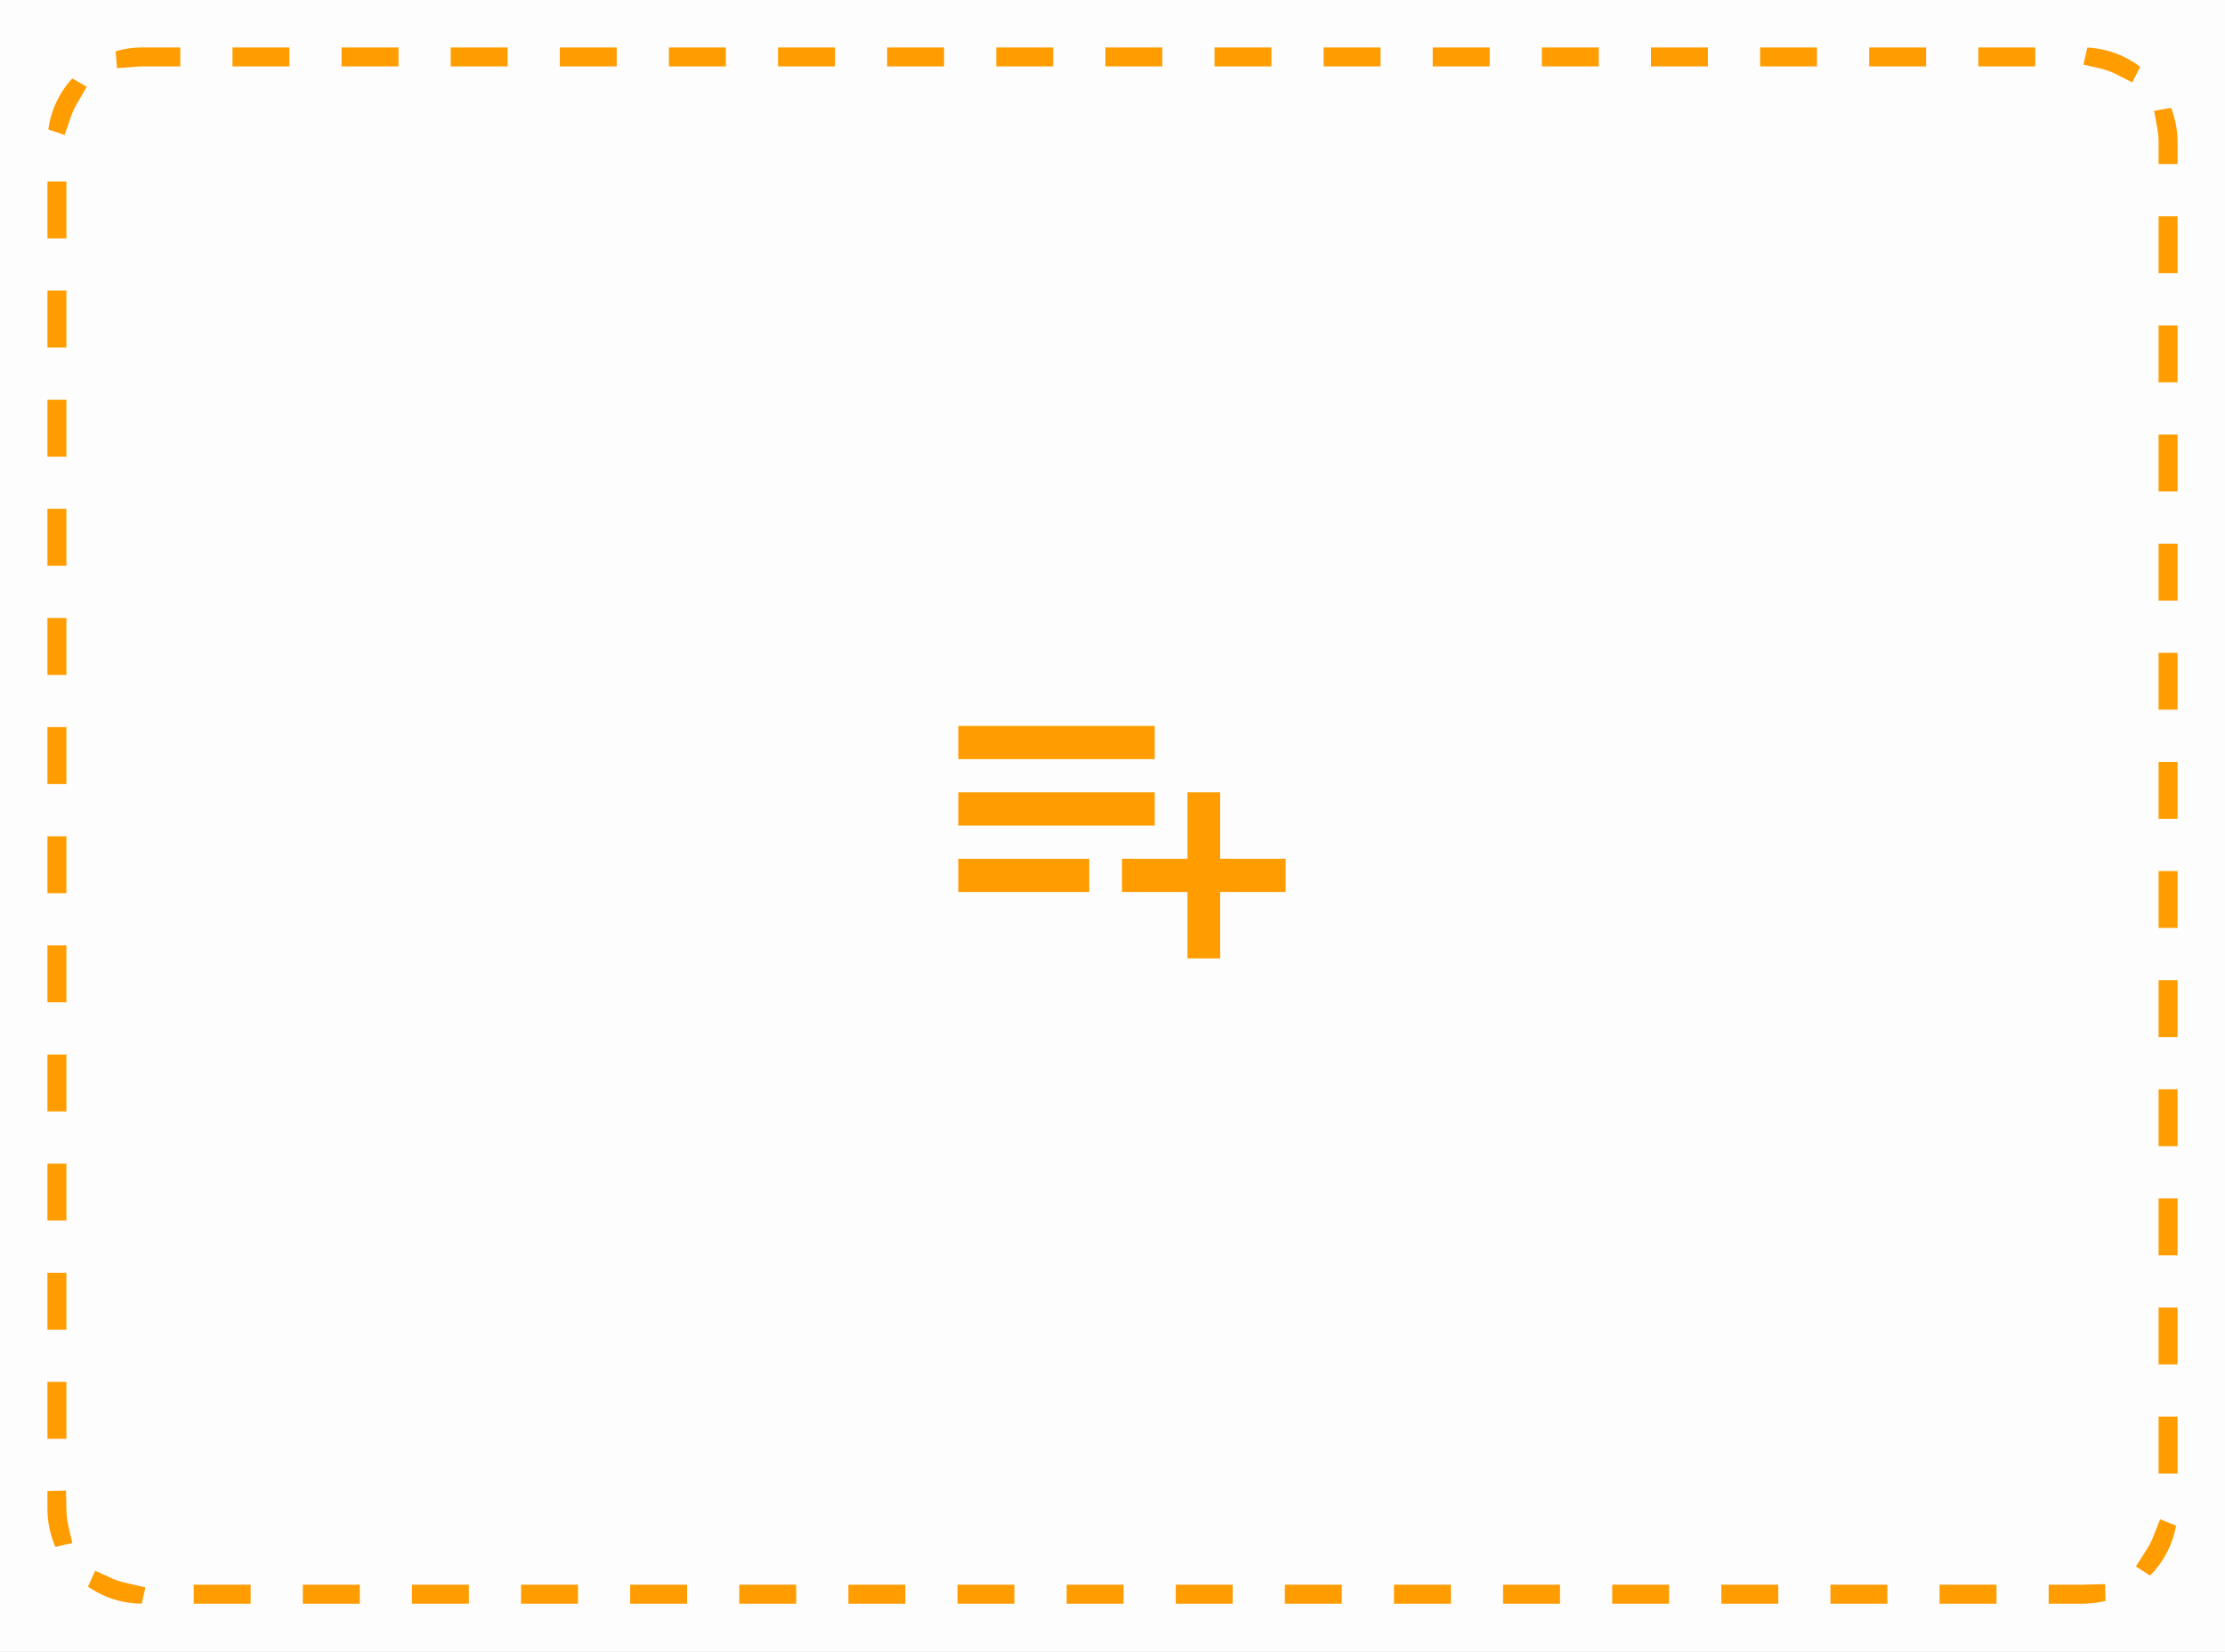
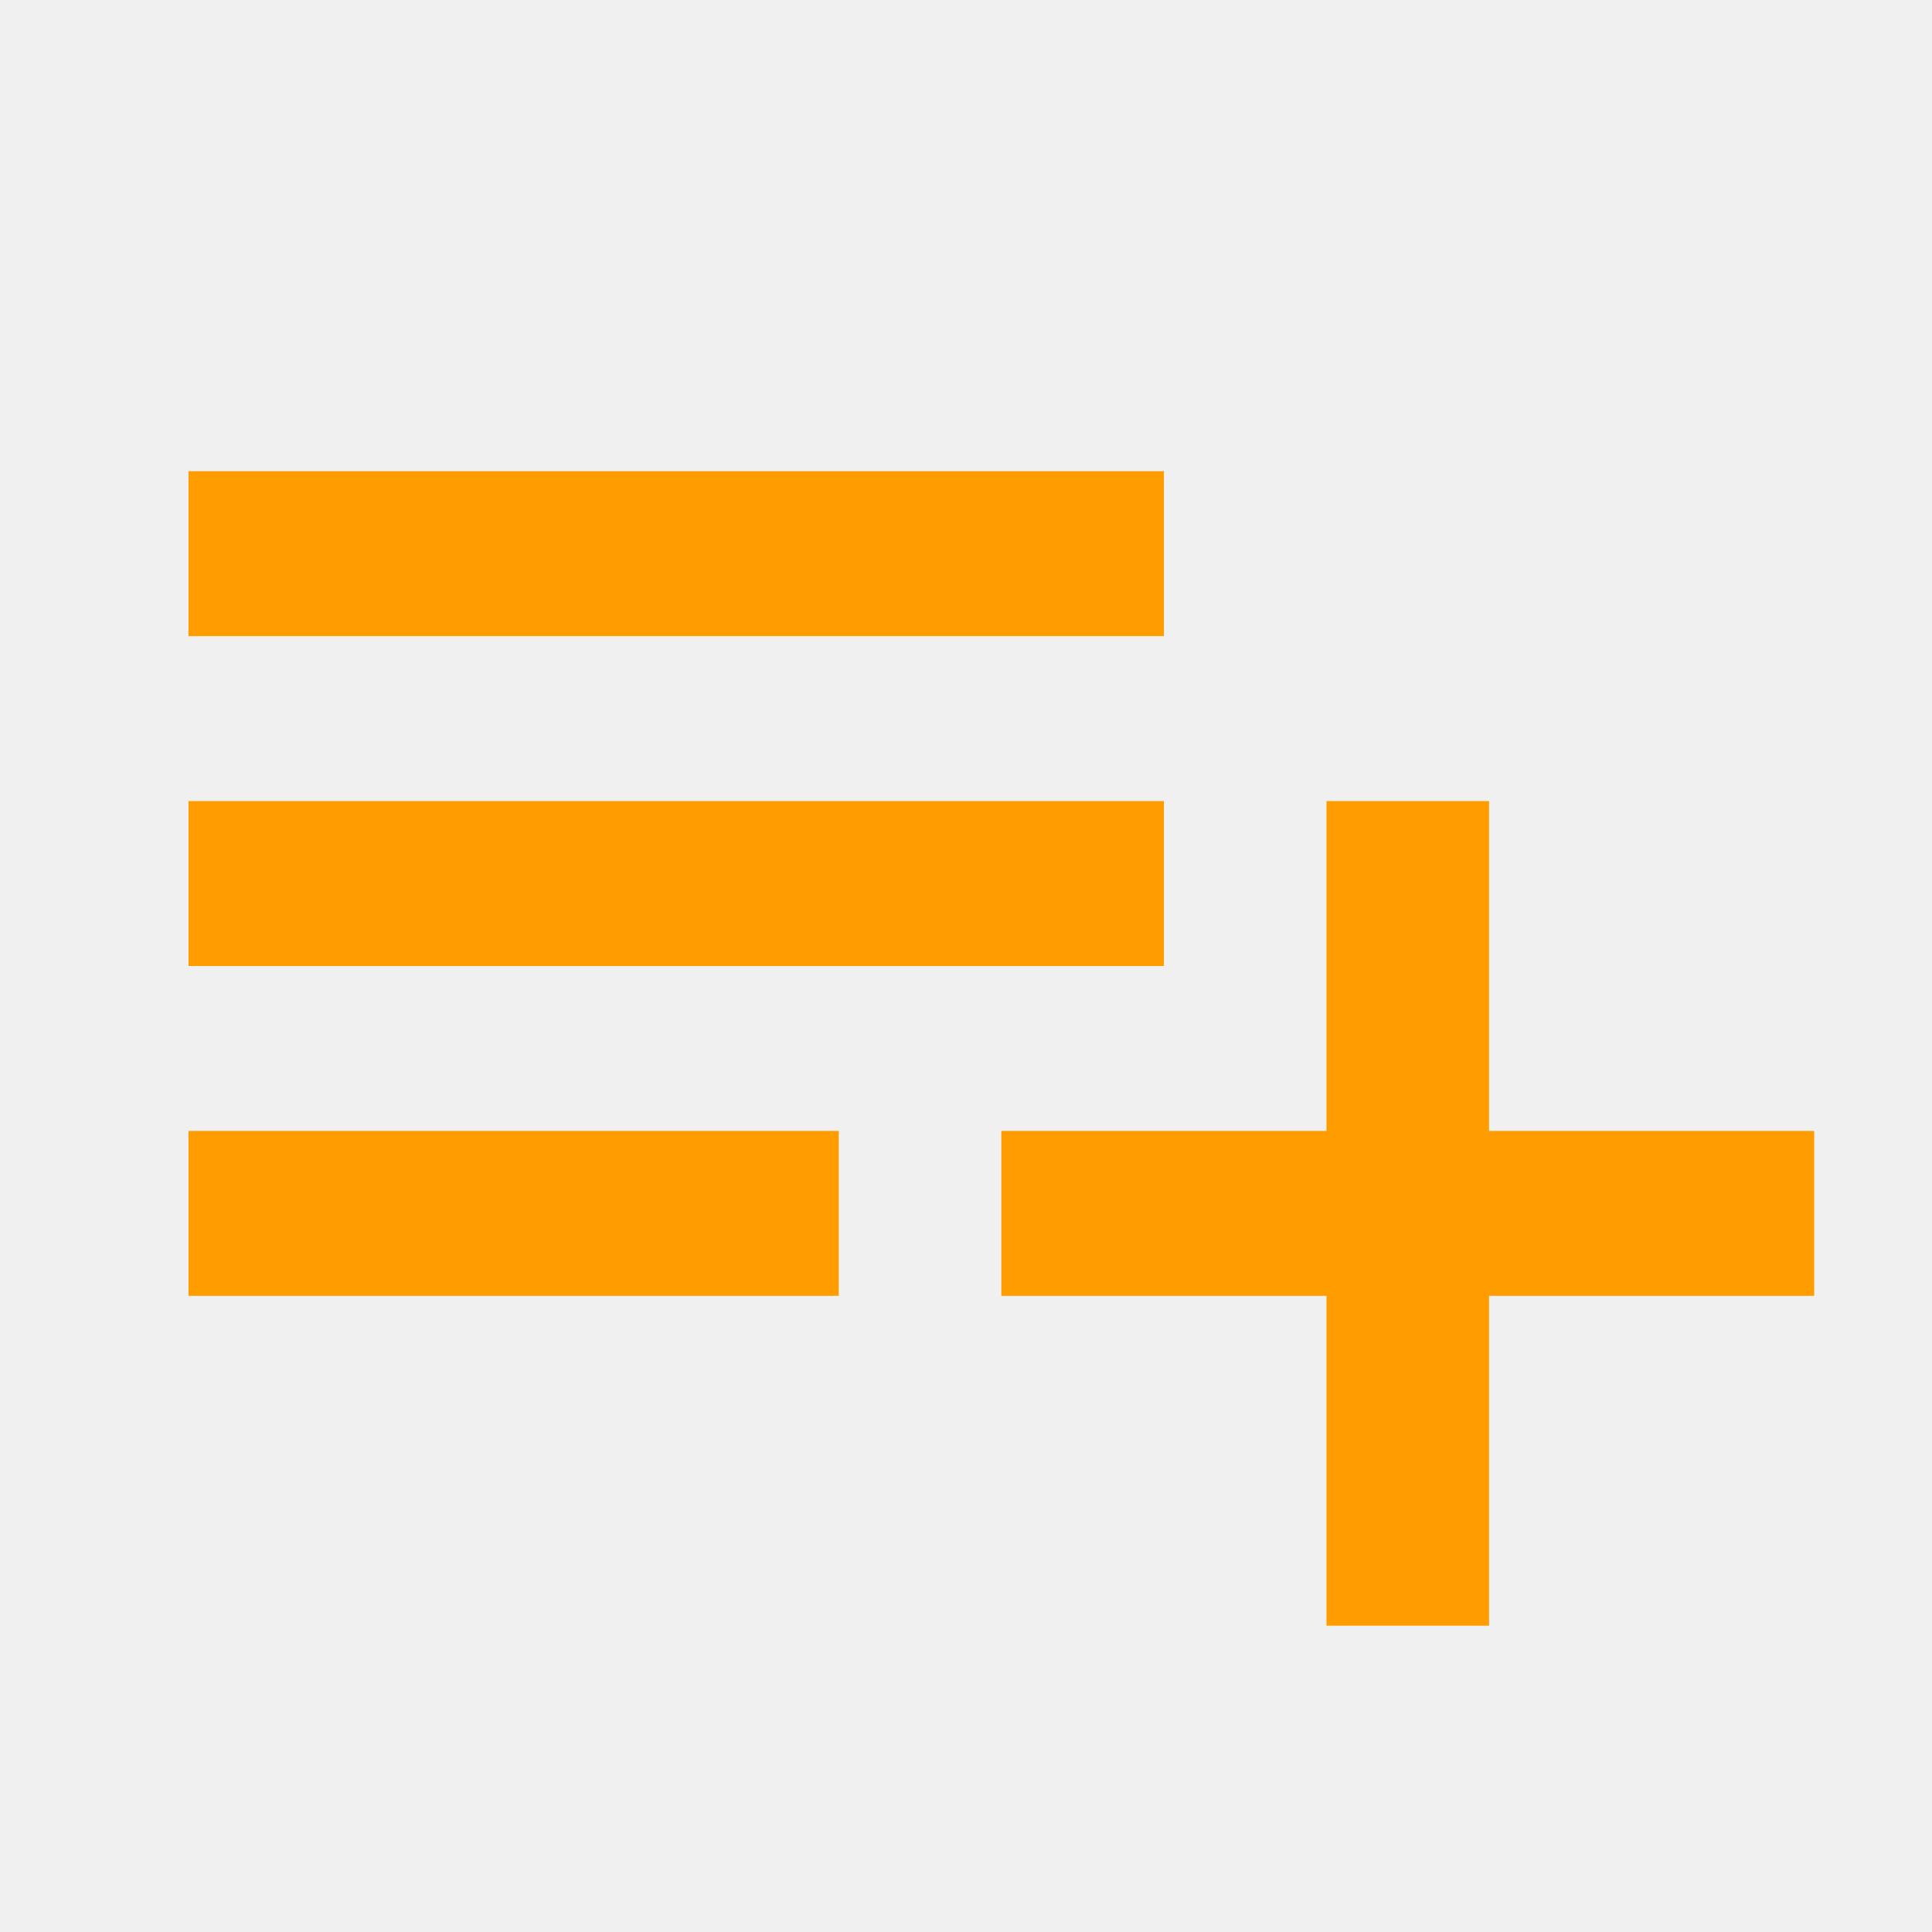
- <svg xmlns="http://www.w3.org/2000/svg" xmlns:xlink="http://www.w3.org/1999/xlink" width="469px" height="348px" viewBox="0 0 469 348" version="1.1">
-   <defs>
-     <rect id="path-1" x="10" y="10" width="449" height="328" rx="20" />
-     <mask id="mask-2" maskContentUnits="userSpaceOnUse" maskUnits="objectBoundingBox" x="0" y="0" width="449" height="328" fill="white">
-       <use xlink:href="#path-1" />
-     </mask>
-   </defs>
-   <g id="Page-1" stroke="none" stroke-width="1" fill="none" fill-rule="evenodd">
-     <g id="GUI">
-       <g id="drop">
-         <rect id="Rectangle" fill-opacity="0.849" fill="#FFFFFF" x="0" y="0" width="469" height="348" />
-         <use id="Rectangle" stroke="#FF9D00" mask="url(#mask-2)" stroke-width="8" stroke-linecap="square" stroke-dasharray="4,19" xlink:href="#path-1" />
-         <g id="playlist_add-24px" transform="translate(194, 133)">
-           <polygon id="Path" points="0 0 82 0 82 82 0 82" />
-           <path d="M49.4,34 L8,34 L8,41 L49.4,41 L49.4,34 Z M49.4,20 L8,20 L8,27 L49.4,27 L49.4,20 Z M63.2,48 L63.2,34 L56.3,34 L56.3,48 L42.5,48 L42.5,55 L56.3,55 L56.3,69 L63.2,69 L63.2,55 L77,55 L77,48 L63.2,48 Z M8,55 L35.6,55 L35.6,48 L8,48 L8,55 Z" id="Shape" fill="#FF9D00" fill-rule="nonzero" />
-         </g>
-       </g>
+ <svg xmlns="http://www.w3.org/2000/svg" width="82px" height="82px" viewBox="0 0 82 82" version="1.1">
+   <g id="playlist_add-24px" stroke="none" stroke-width="1" fill="none" fill-rule="evenodd">
+     <g>
+       <polygon id="Path" points="0 0 82 0 82 82 0 82" />
+       <path d="M49.4,34 L8,34 L8,41 L49.4,41 L49.4,34 Z M49.4,20 L8,20 L8,27 L49.4,27 L49.4,20 Z M63.2,48 L63.2,34 L56.3,34 L56.3,48 L42.5,48 L42.5,55 L56.3,55 L56.3,69 L63.2,69 L63.2,55 L77,55 L77,48 L63.2,48 Z M8,55 L35.6,55 L35.6,48 L8,48 L8,55 Z" id="Shape" fill="#FF9D00" fill-rule="nonzero" />
    </g>
  </g>
</svg>
